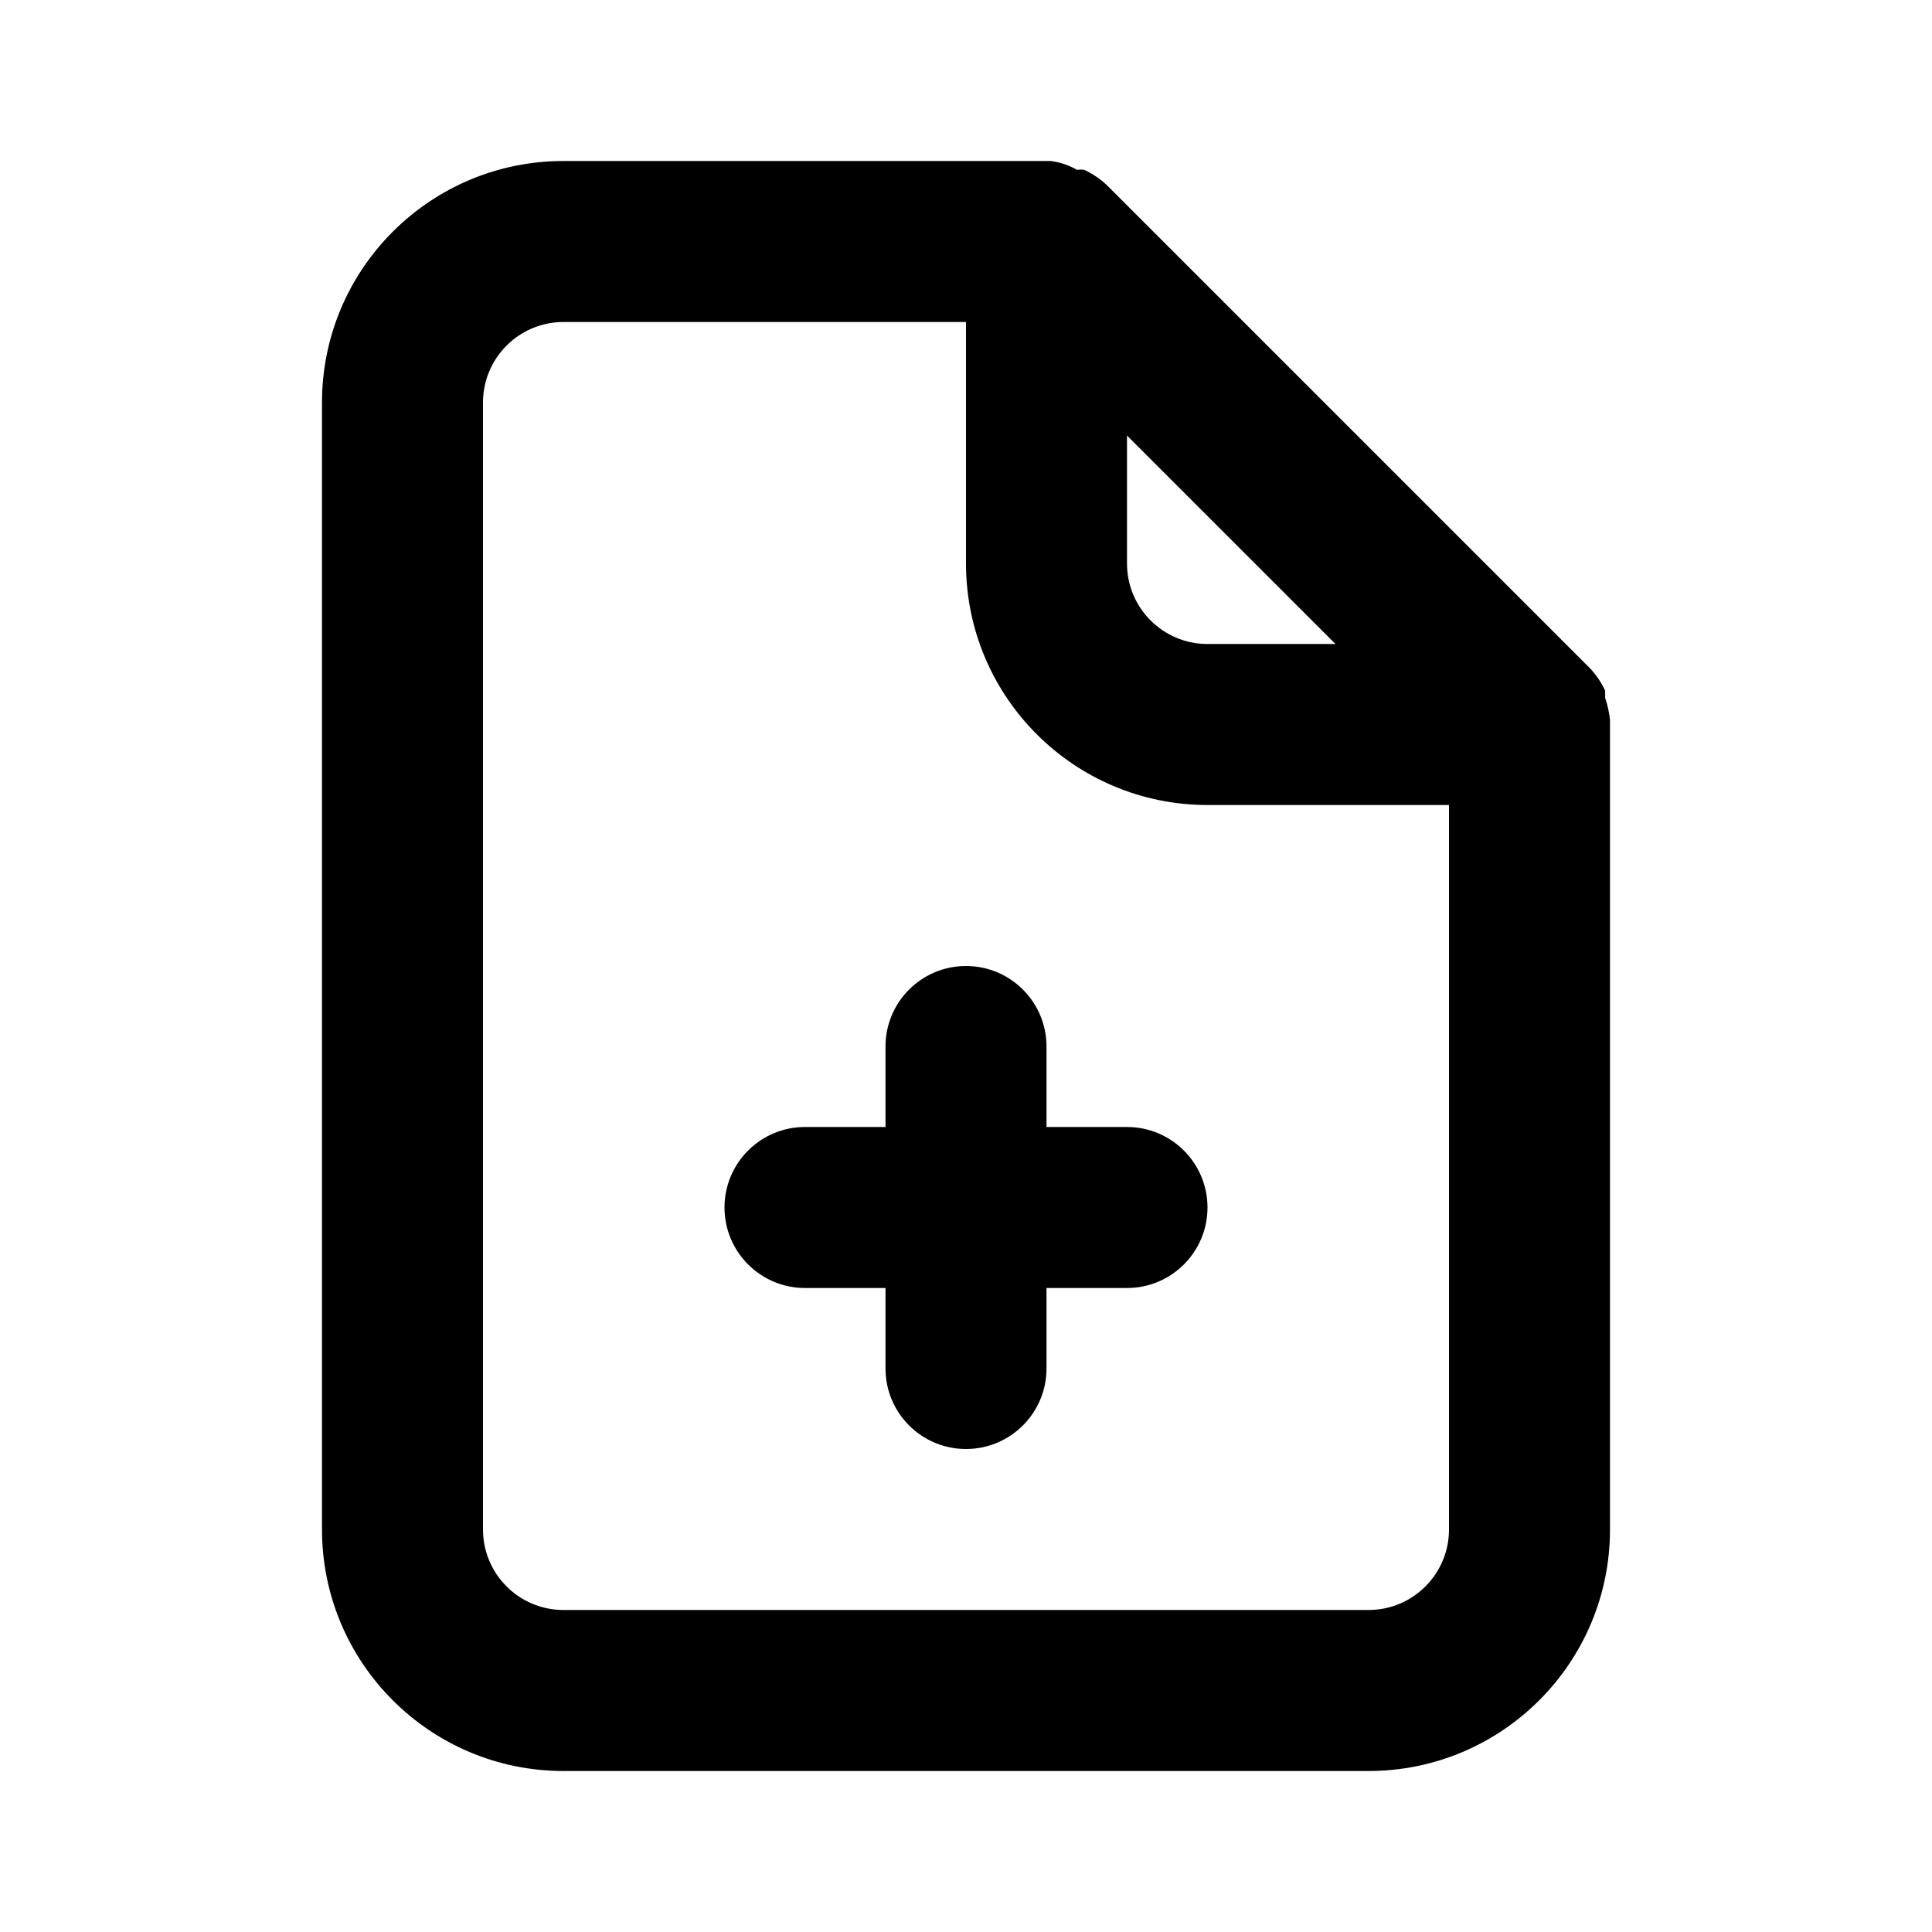
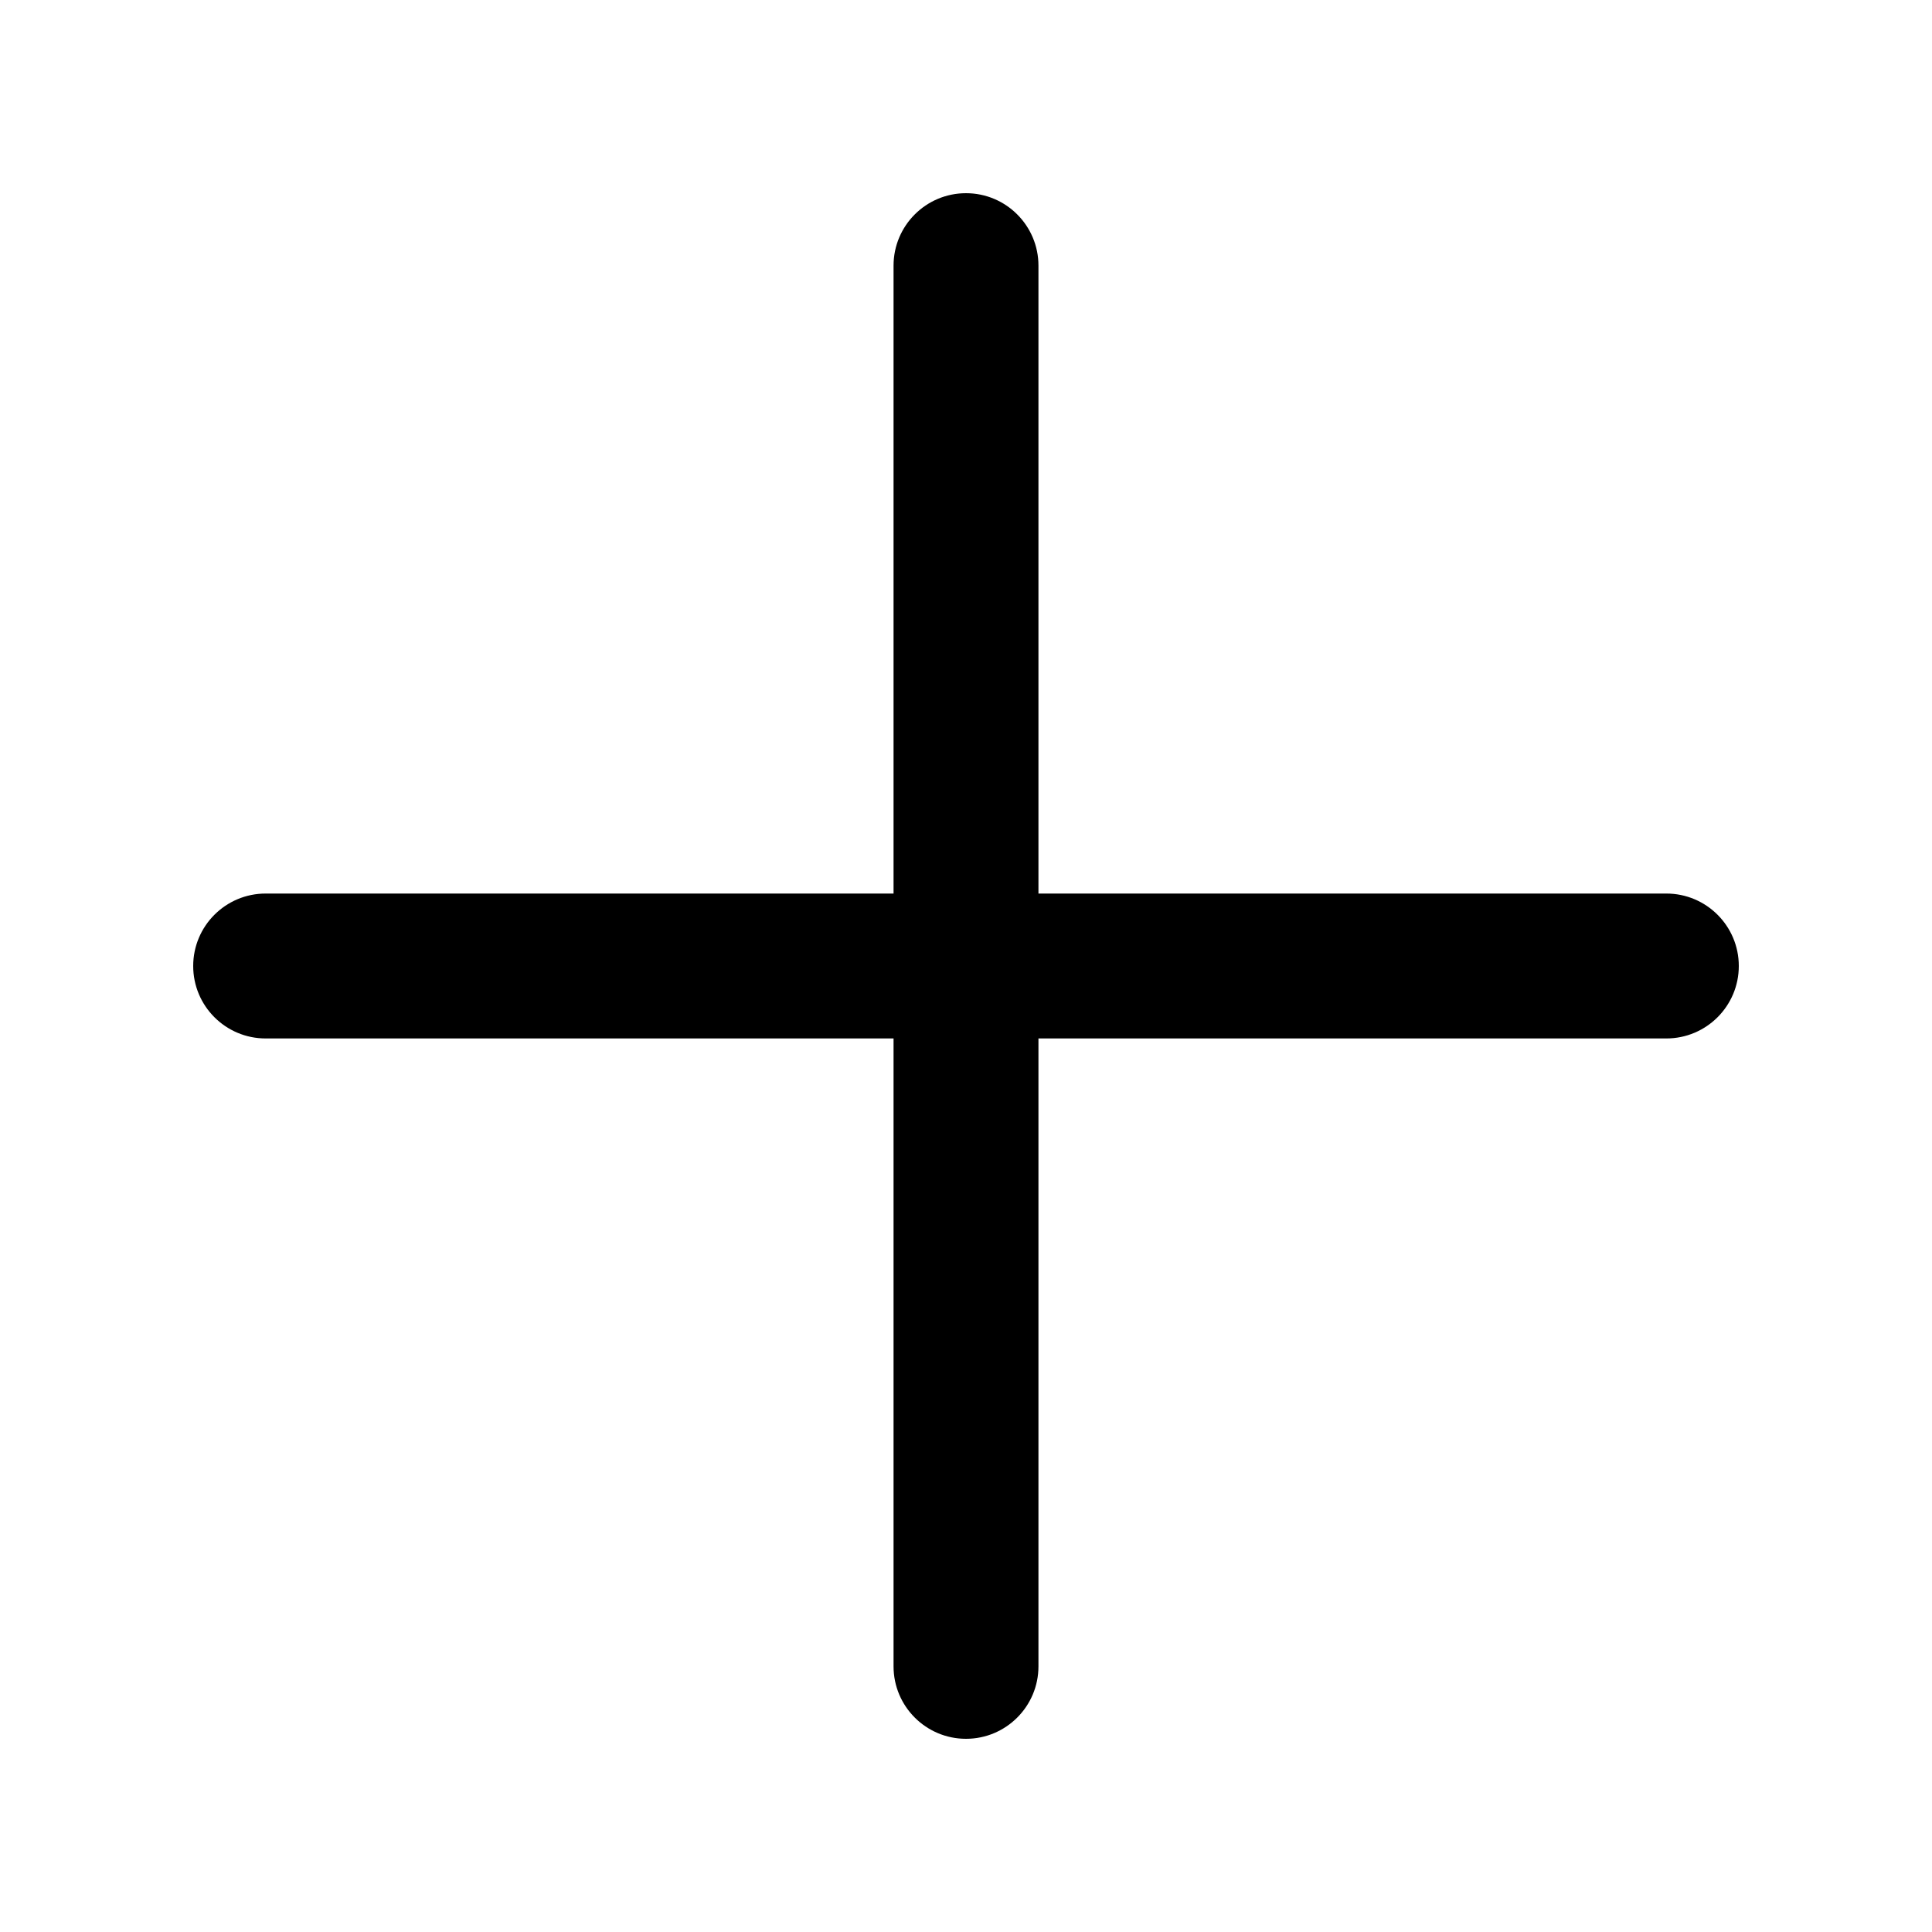
- <svg xmlns="http://www.w3.org/2000/svg" viewBox="0 0 24 24">
-   <path d="M20,8.94a1.31,1.31,0,0,0-.06-.27l0-.09a1.07,1.07,0,0,0-.19-.28h0l-6-6h0a1.07,1.07,0,0,0-.28-.19.32.32,0,0,0-.09,0A.88.88,0,0,0,13.05,2H7A3,3,0,0,0,4,5V19a3,3,0,0,0,3,3H17a3,3,0,0,0,3-3V9S20,9,20,8.94ZM14,5.41,16.59,8H15a1,1,0,0,1-1-1ZM18,19a1,1,0,0,1-1,1H7a1,1,0,0,1-1-1V5A1,1,0,0,1,7,4h5V7a3,3,0,0,0,3,3h3Zm-4-5H13V13a1,1,0,0,0-2,0v1H10a1,1,0,0,0,0,2h1v1a1,1,0,0,0,2,0V16h1a1,1,0,0,0,0-2Z" />
+ <svg xmlns="http://www.w3.org/2000/svg" t="1728662601892" class="icon" viewBox="0 0 1024 1024" version="1.1" p-id="900" width="200" height="200">
+   <path d="M550.4 473.6V140.8a38.4 38.4 0 0 0-76.8 0v332.8H140.8a38.4 38.4 0 0 0 0 76.8h332.8v332.8a38.4 38.4 0 1 0 76.8 0V550.4h332.8a38.4 38.4 0 0 0 0-76.8H550.4z" p-id="901" />
</svg>
